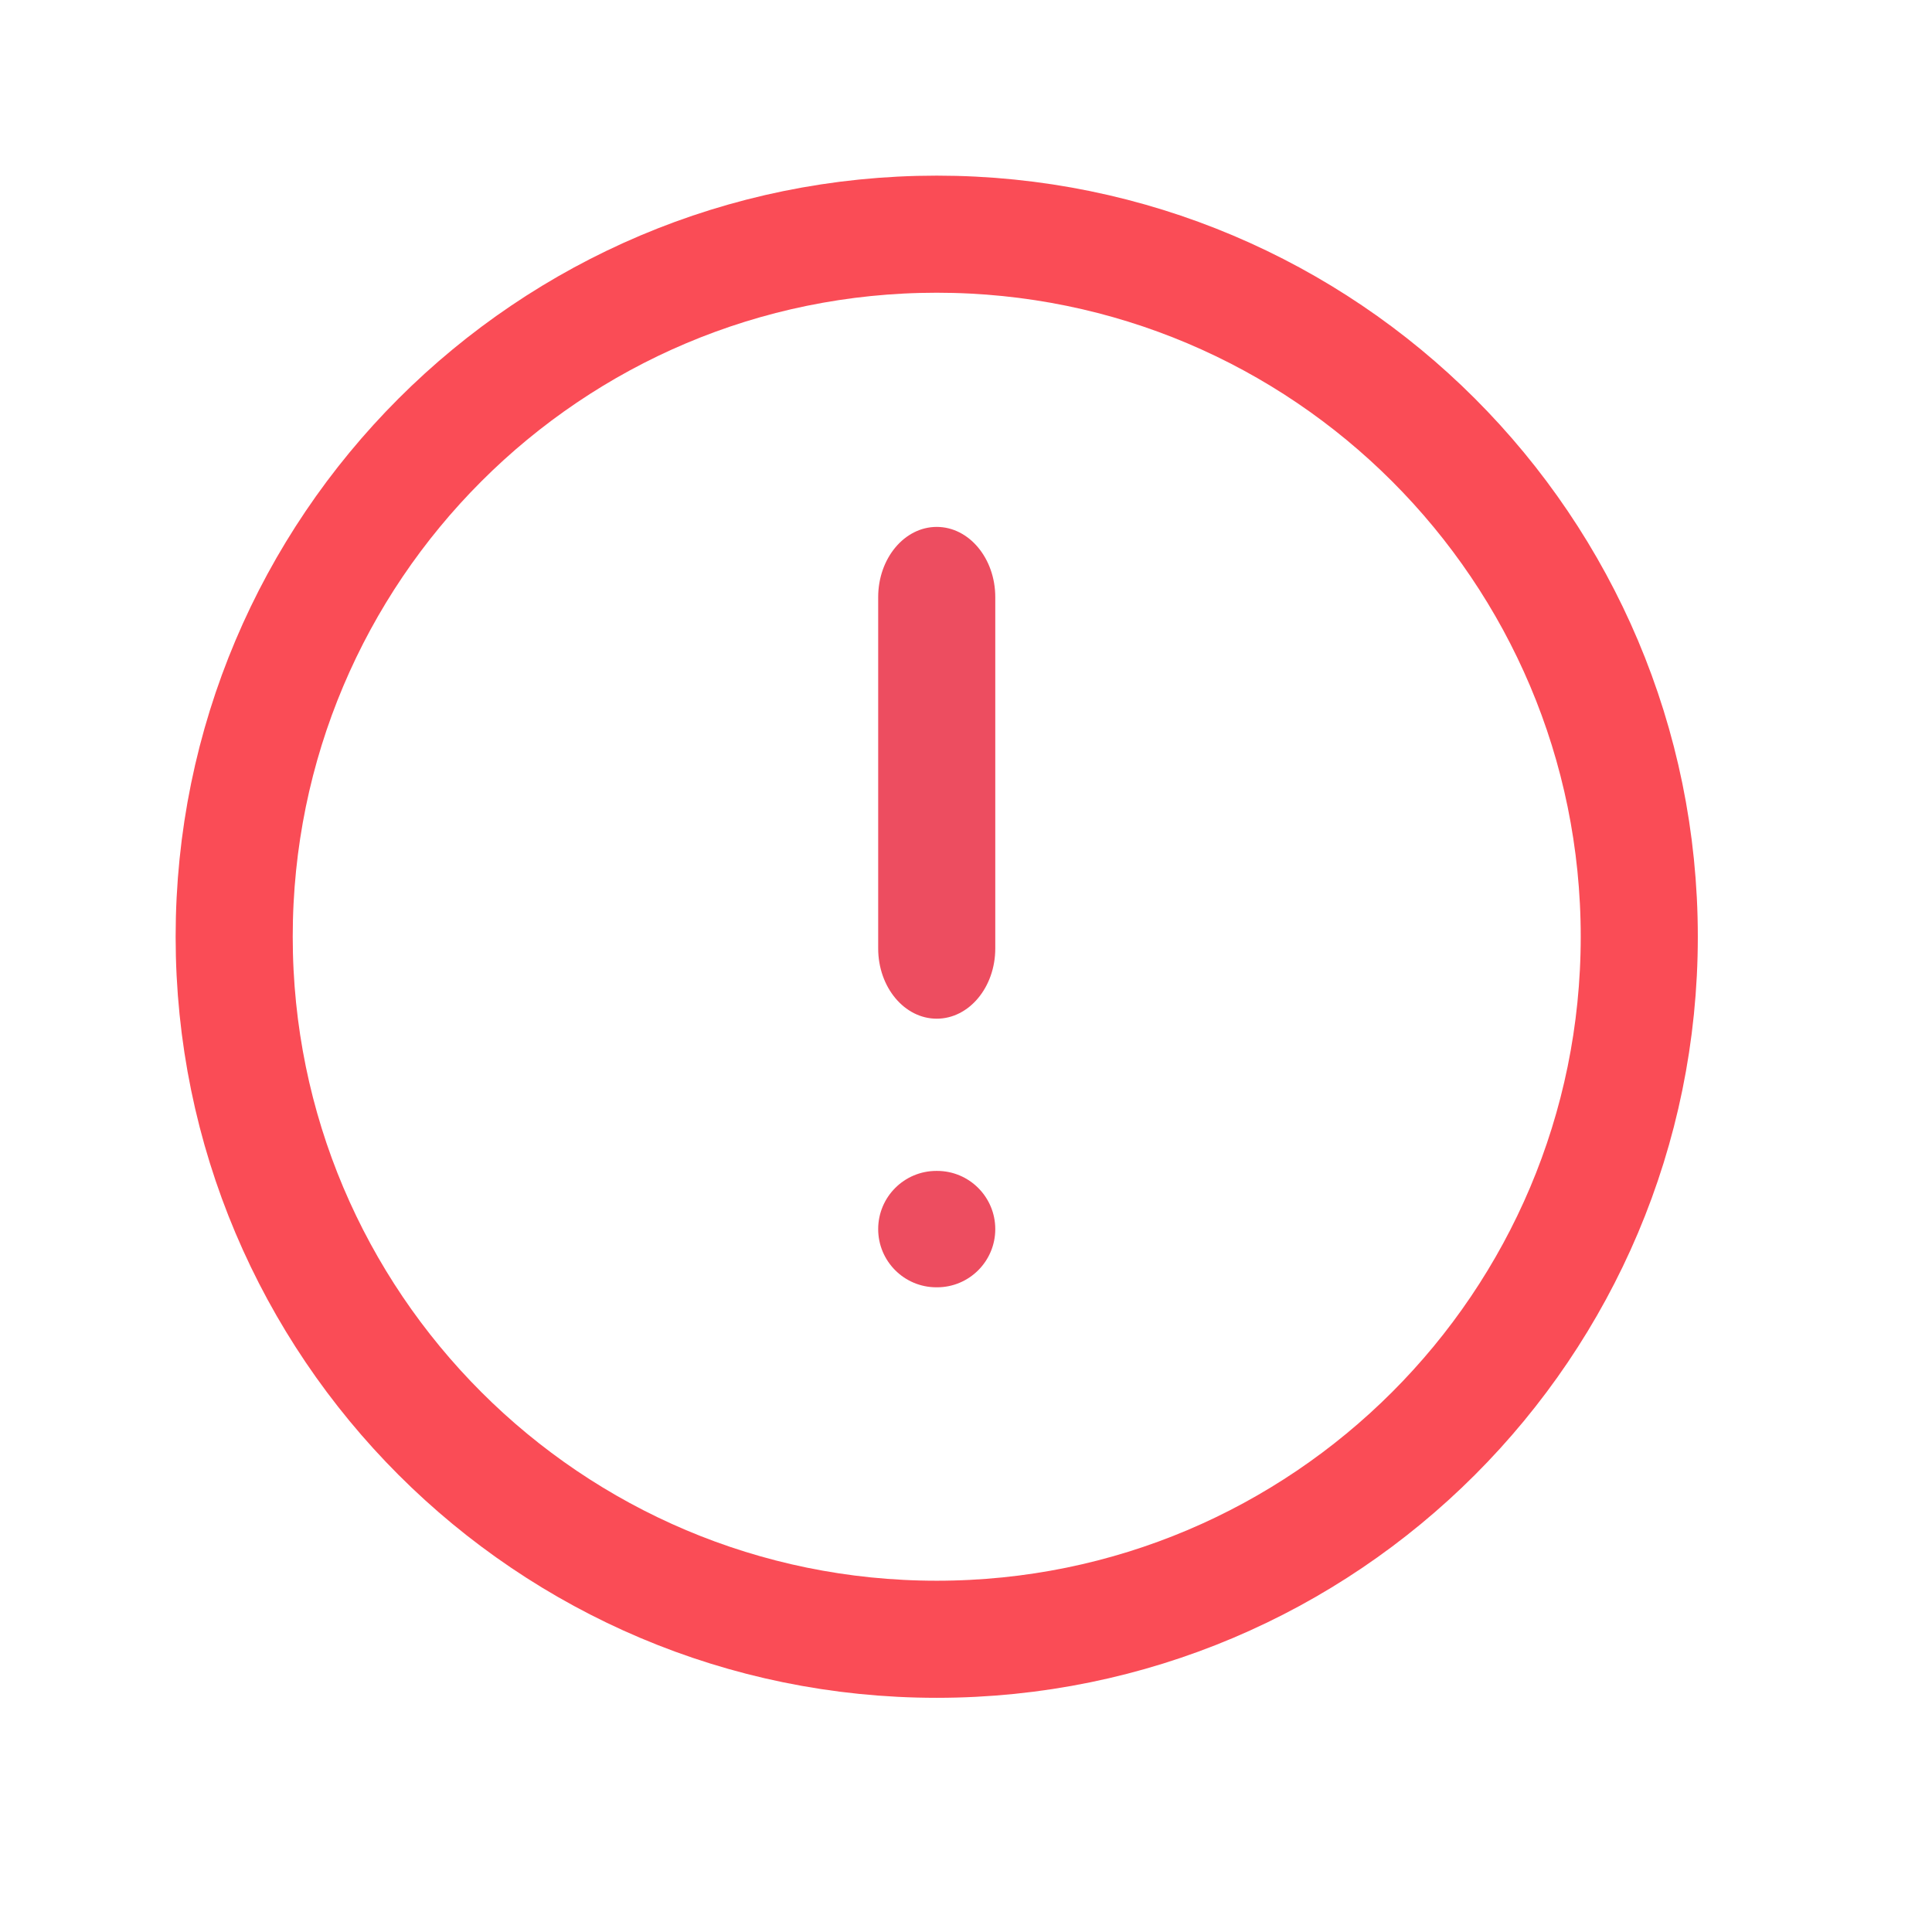
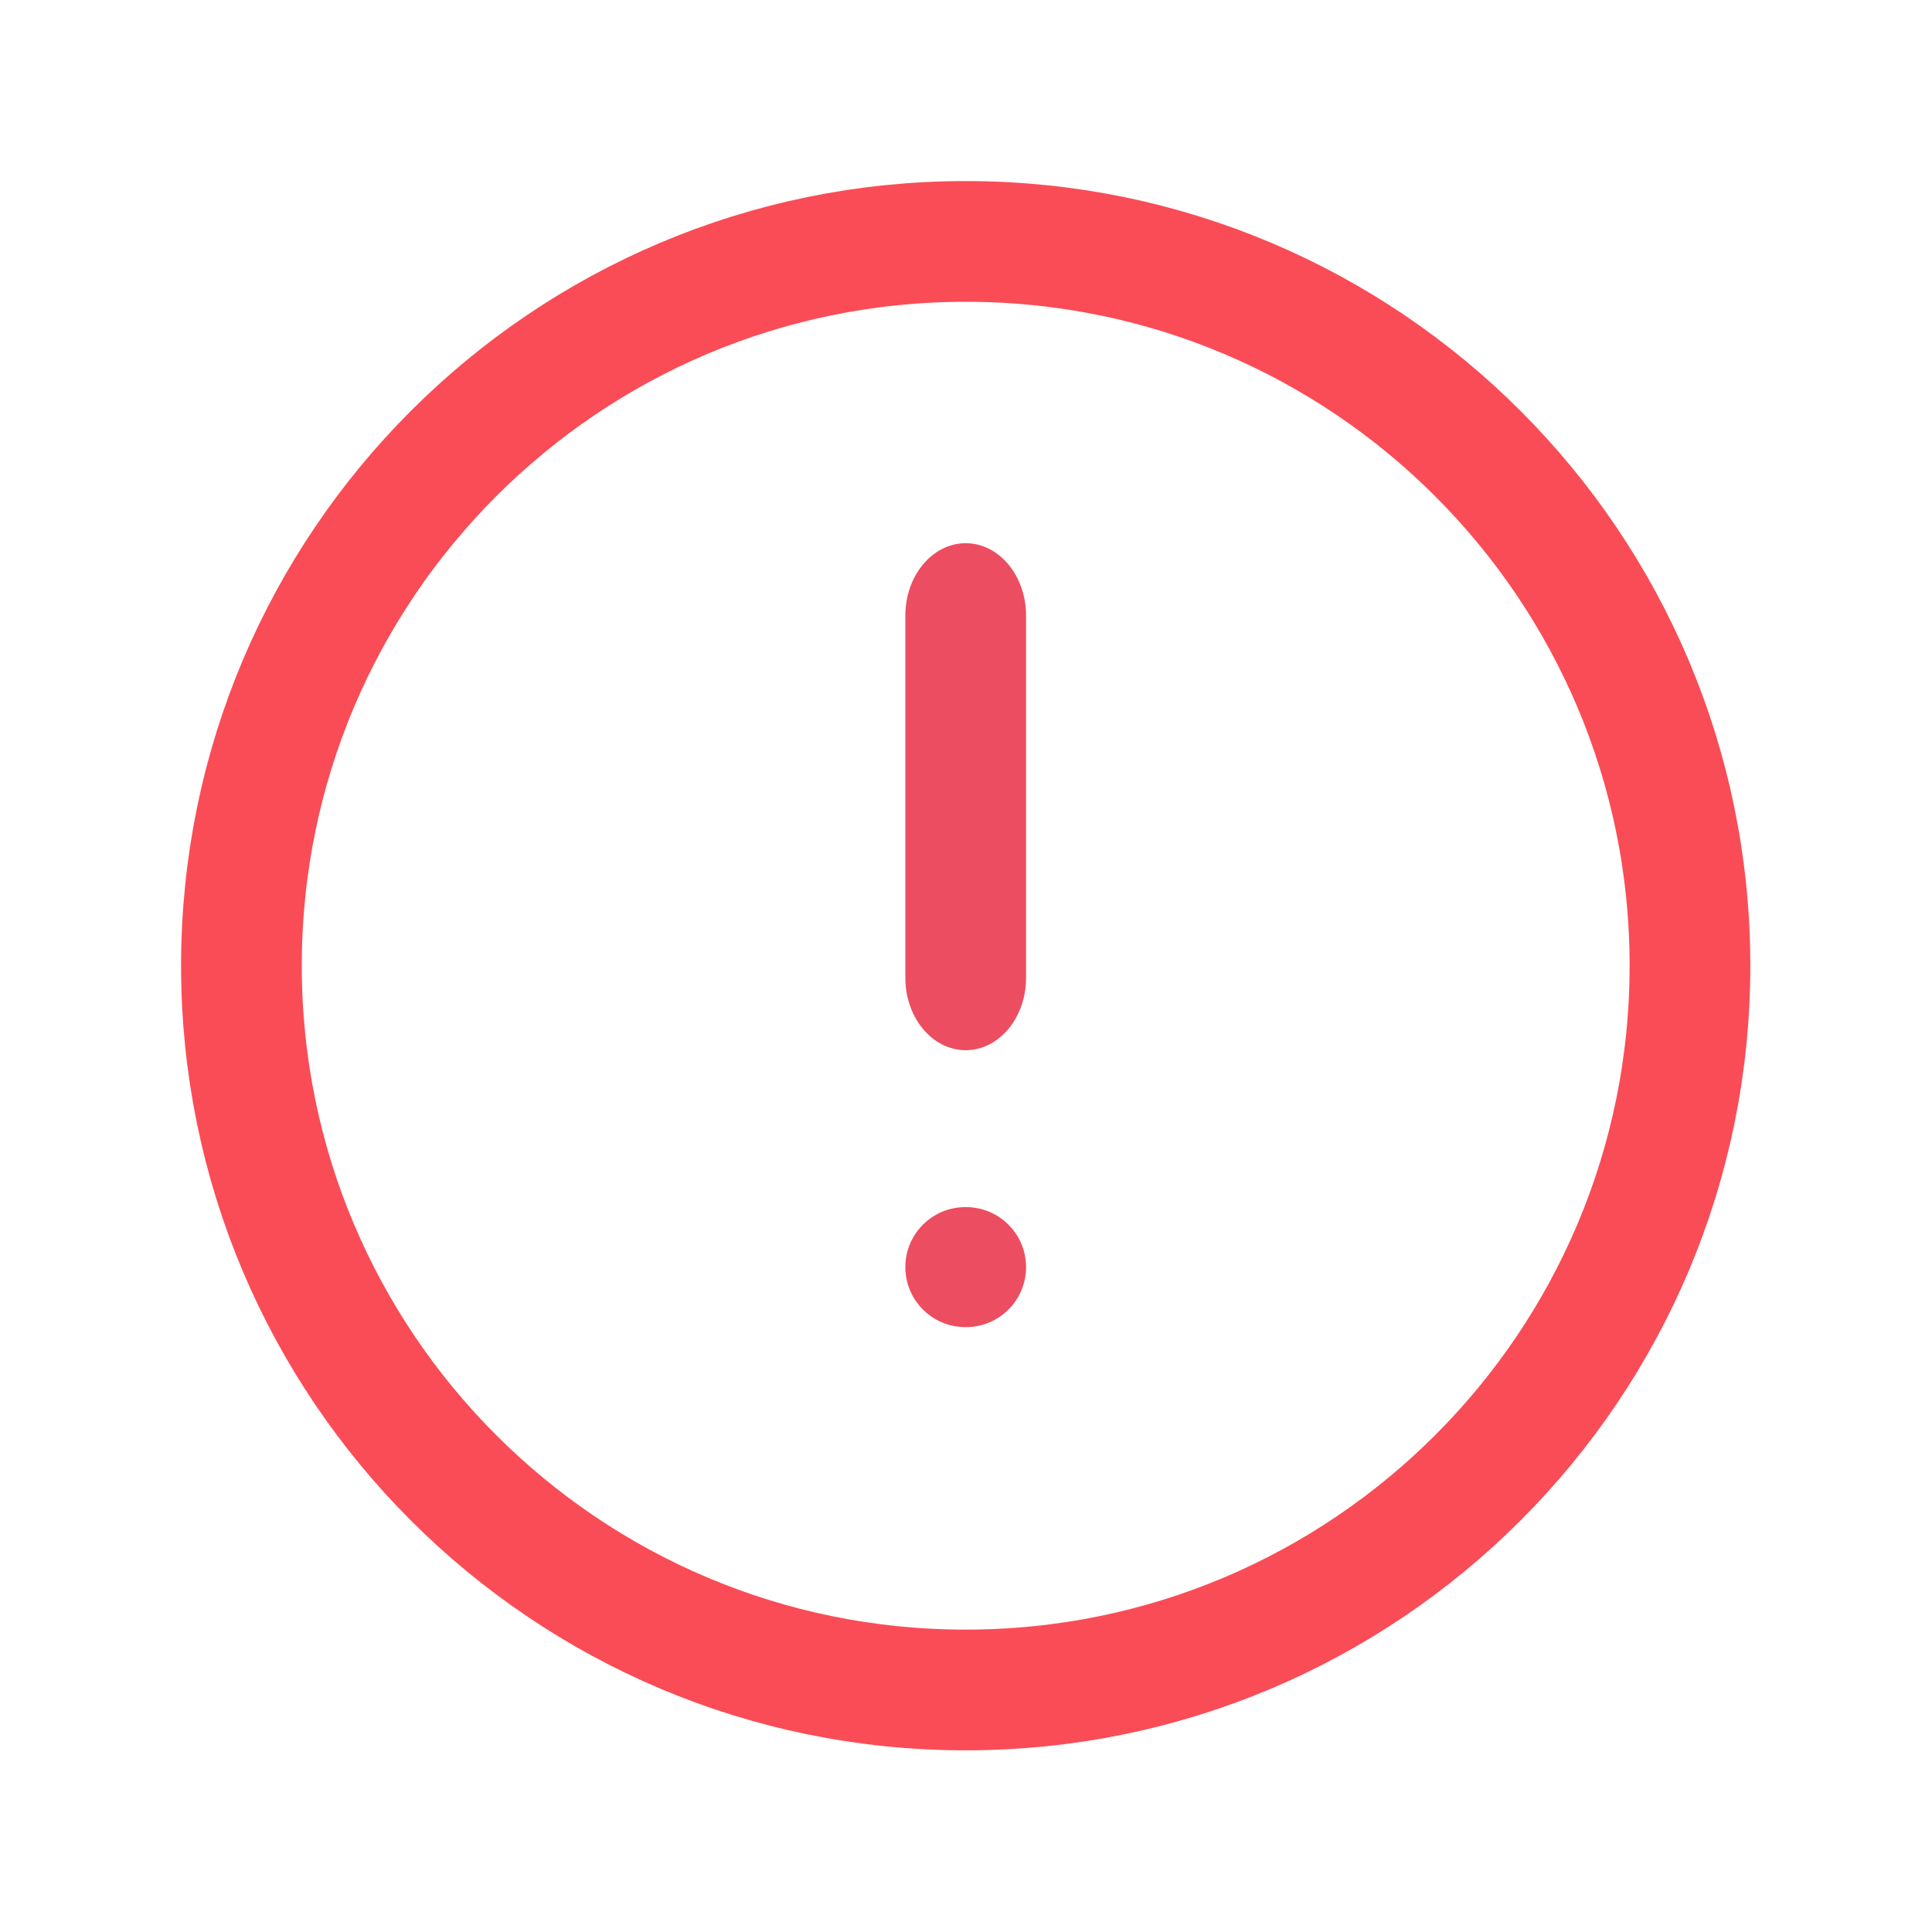
- <svg xmlns="http://www.w3.org/2000/svg" width="32" height="32" viewBox="0 0 33 33" fill="none">
+ <svg xmlns="http://www.w3.org/2000/svg" width="32" height="32" viewBox="0 0 32.01 32.01" fill="none">
  <circle cx="16" cy="16" r="12" stroke="#FA4C56" stroke-width="2" />
  <path fill-rule="evenodd" clip-rule="evenodd" d="M16 9C16.552 9 17 9.537 17 10.2V16.2C17 16.863 16.552 17.4 16 17.4C15.448 17.4 15 16.863 15 16.2V10.2C15 9.537 15.448 9 16 9Z" fill="#ED4D60" />
  <path fill-rule="evenodd" clip-rule="evenodd" d="M15 20.994C15 20.445 15.445 20 15.994 20H16.006C16.555 20 17 20.445 17 20.994C17 21.543 16.555 21.988 16.006 21.988H15.994C15.445 21.988 15 21.543 15 20.994Z" fill="#ED4D60" />
</svg>
